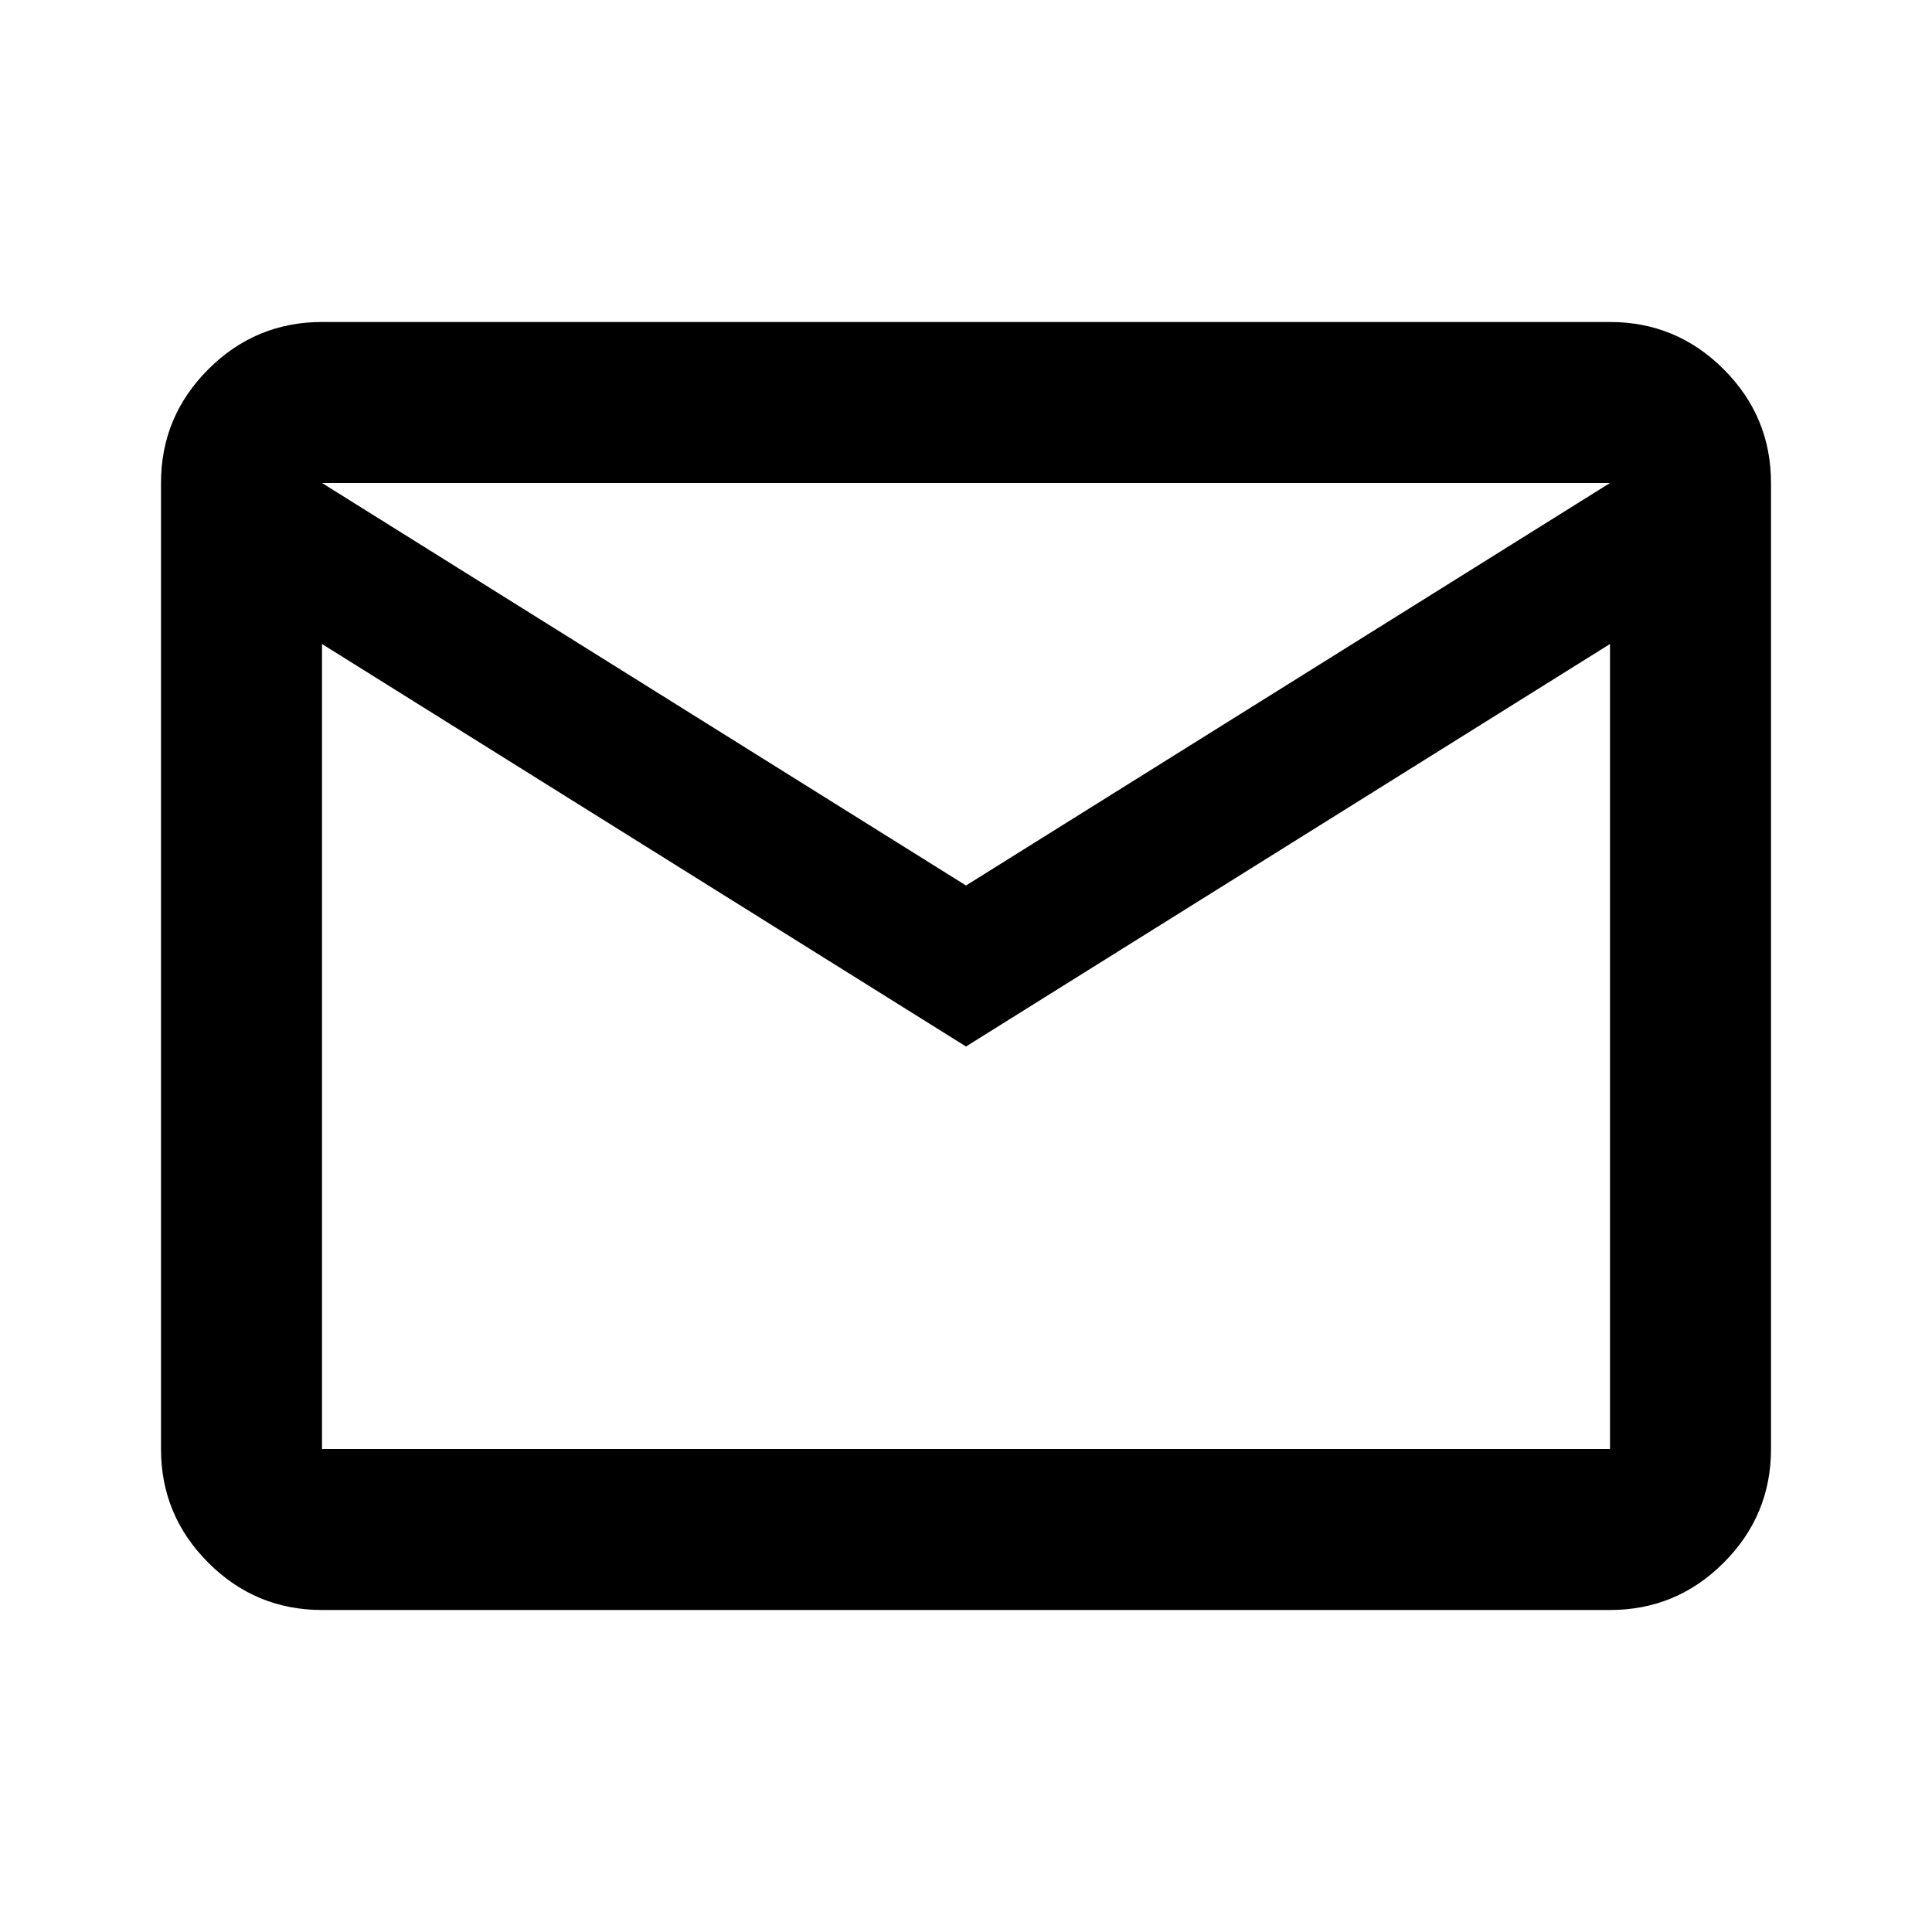
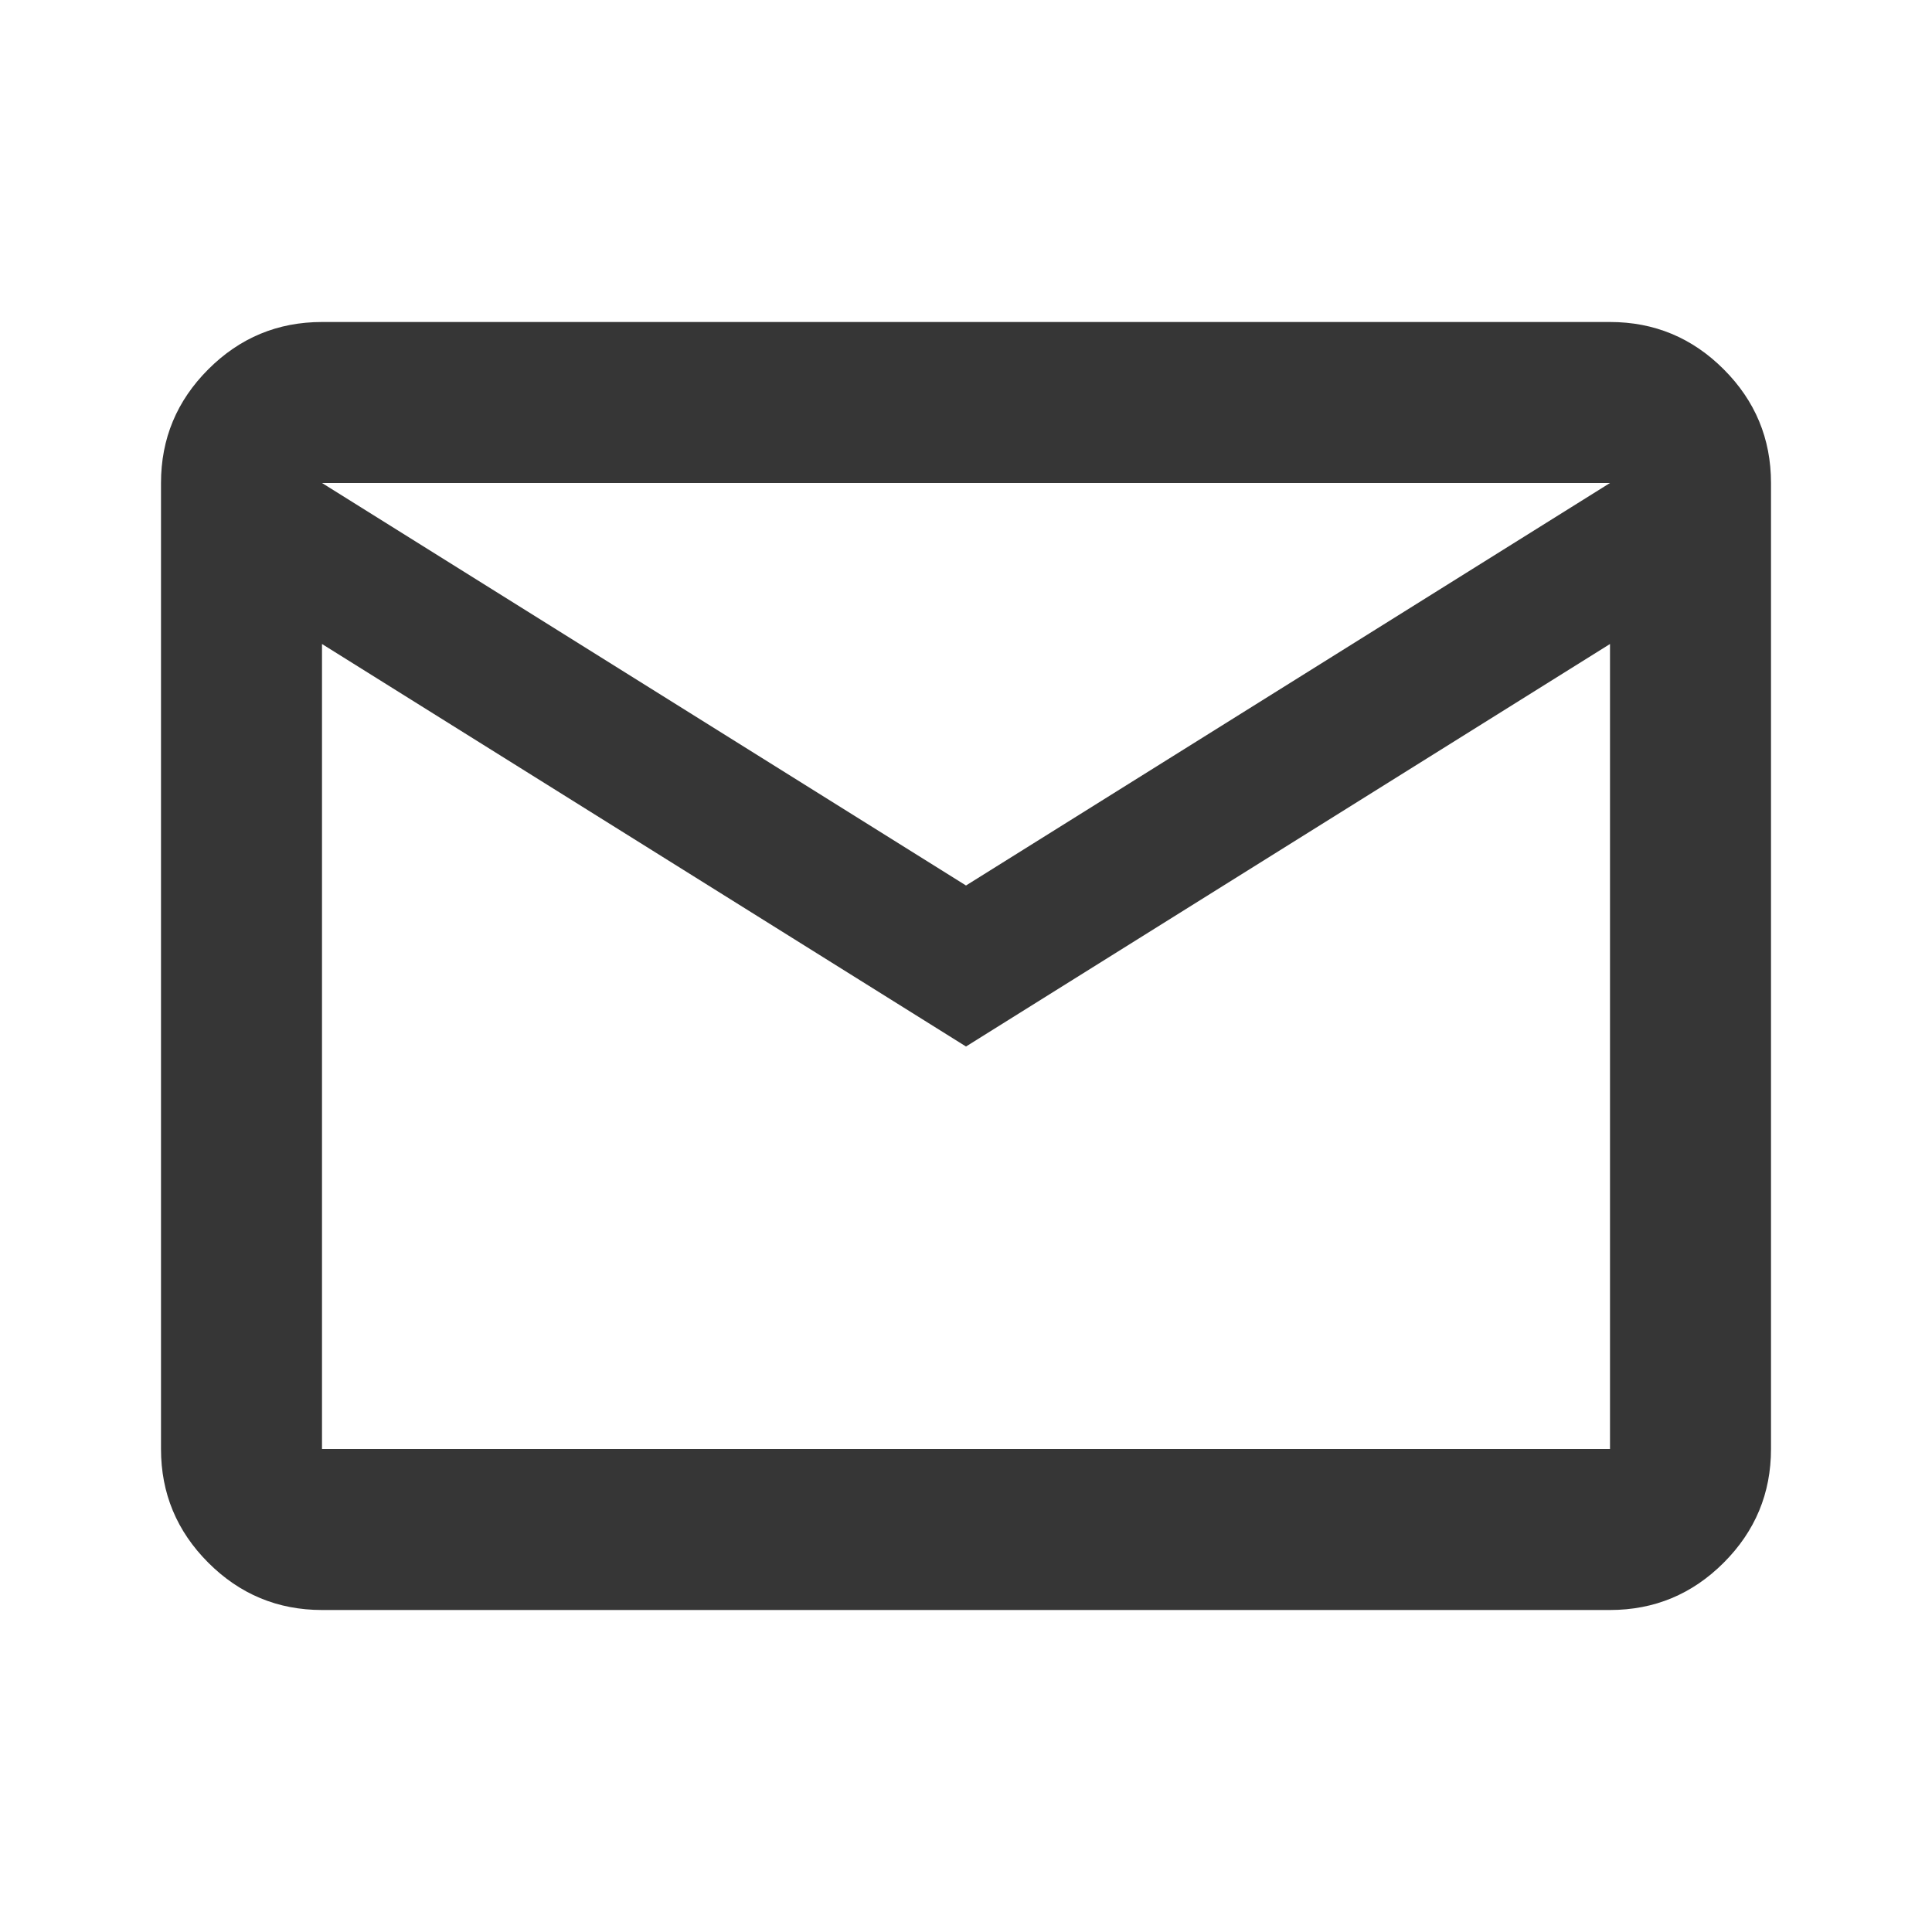
- <svg xmlns="http://www.w3.org/2000/svg" height="24px" viewBox="0 -960 960 960" width="24px" fill="#00000">
+ <svg xmlns="http://www.w3.org/2000/svg" height="24px" viewBox="0 -960 960 960" width="24px" fill="#363636">
  <path d="M160-160q-33 0-56.5-23.5T80-240v-480q0-33 23.5-56.5T160-800h640q33 0 56.5 23.5T880-720v480q0 33-23.5 56.5T800-160H160Zm320-280L160-640v400h640v-400L480-440Zm0-80 320-200H160l320 200ZM160-640v-80 480-400Z" />
</svg>
